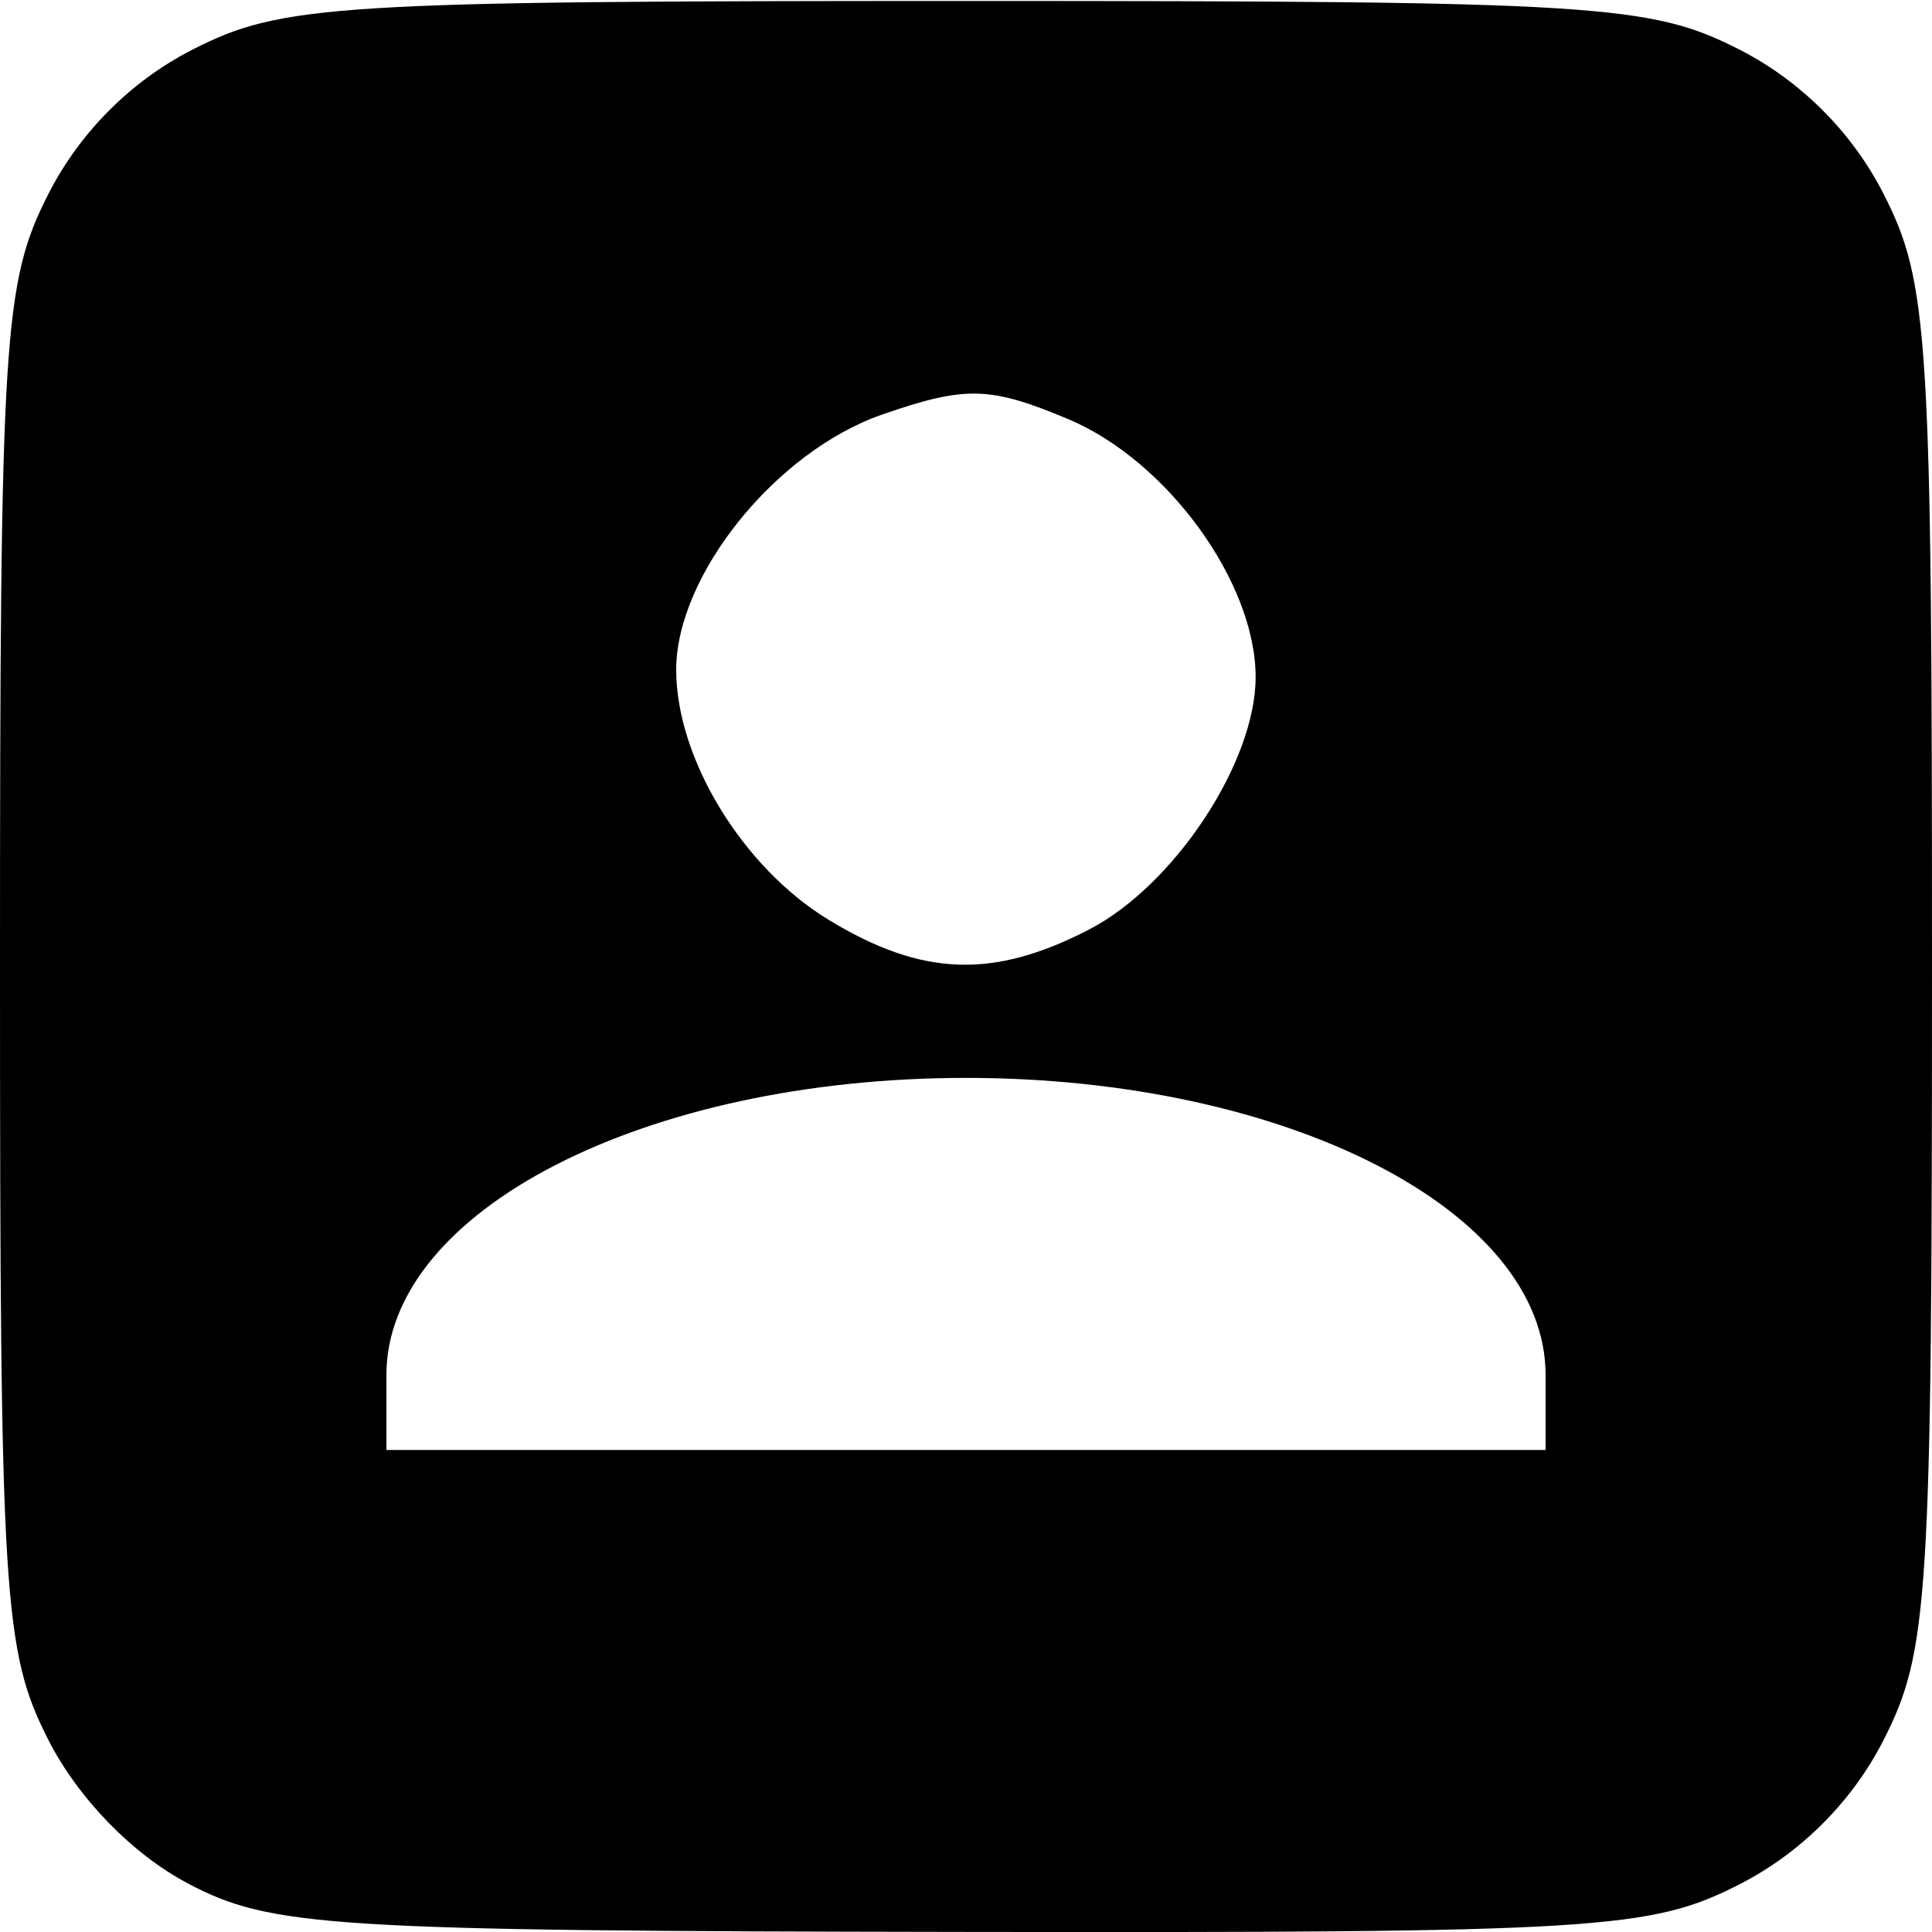
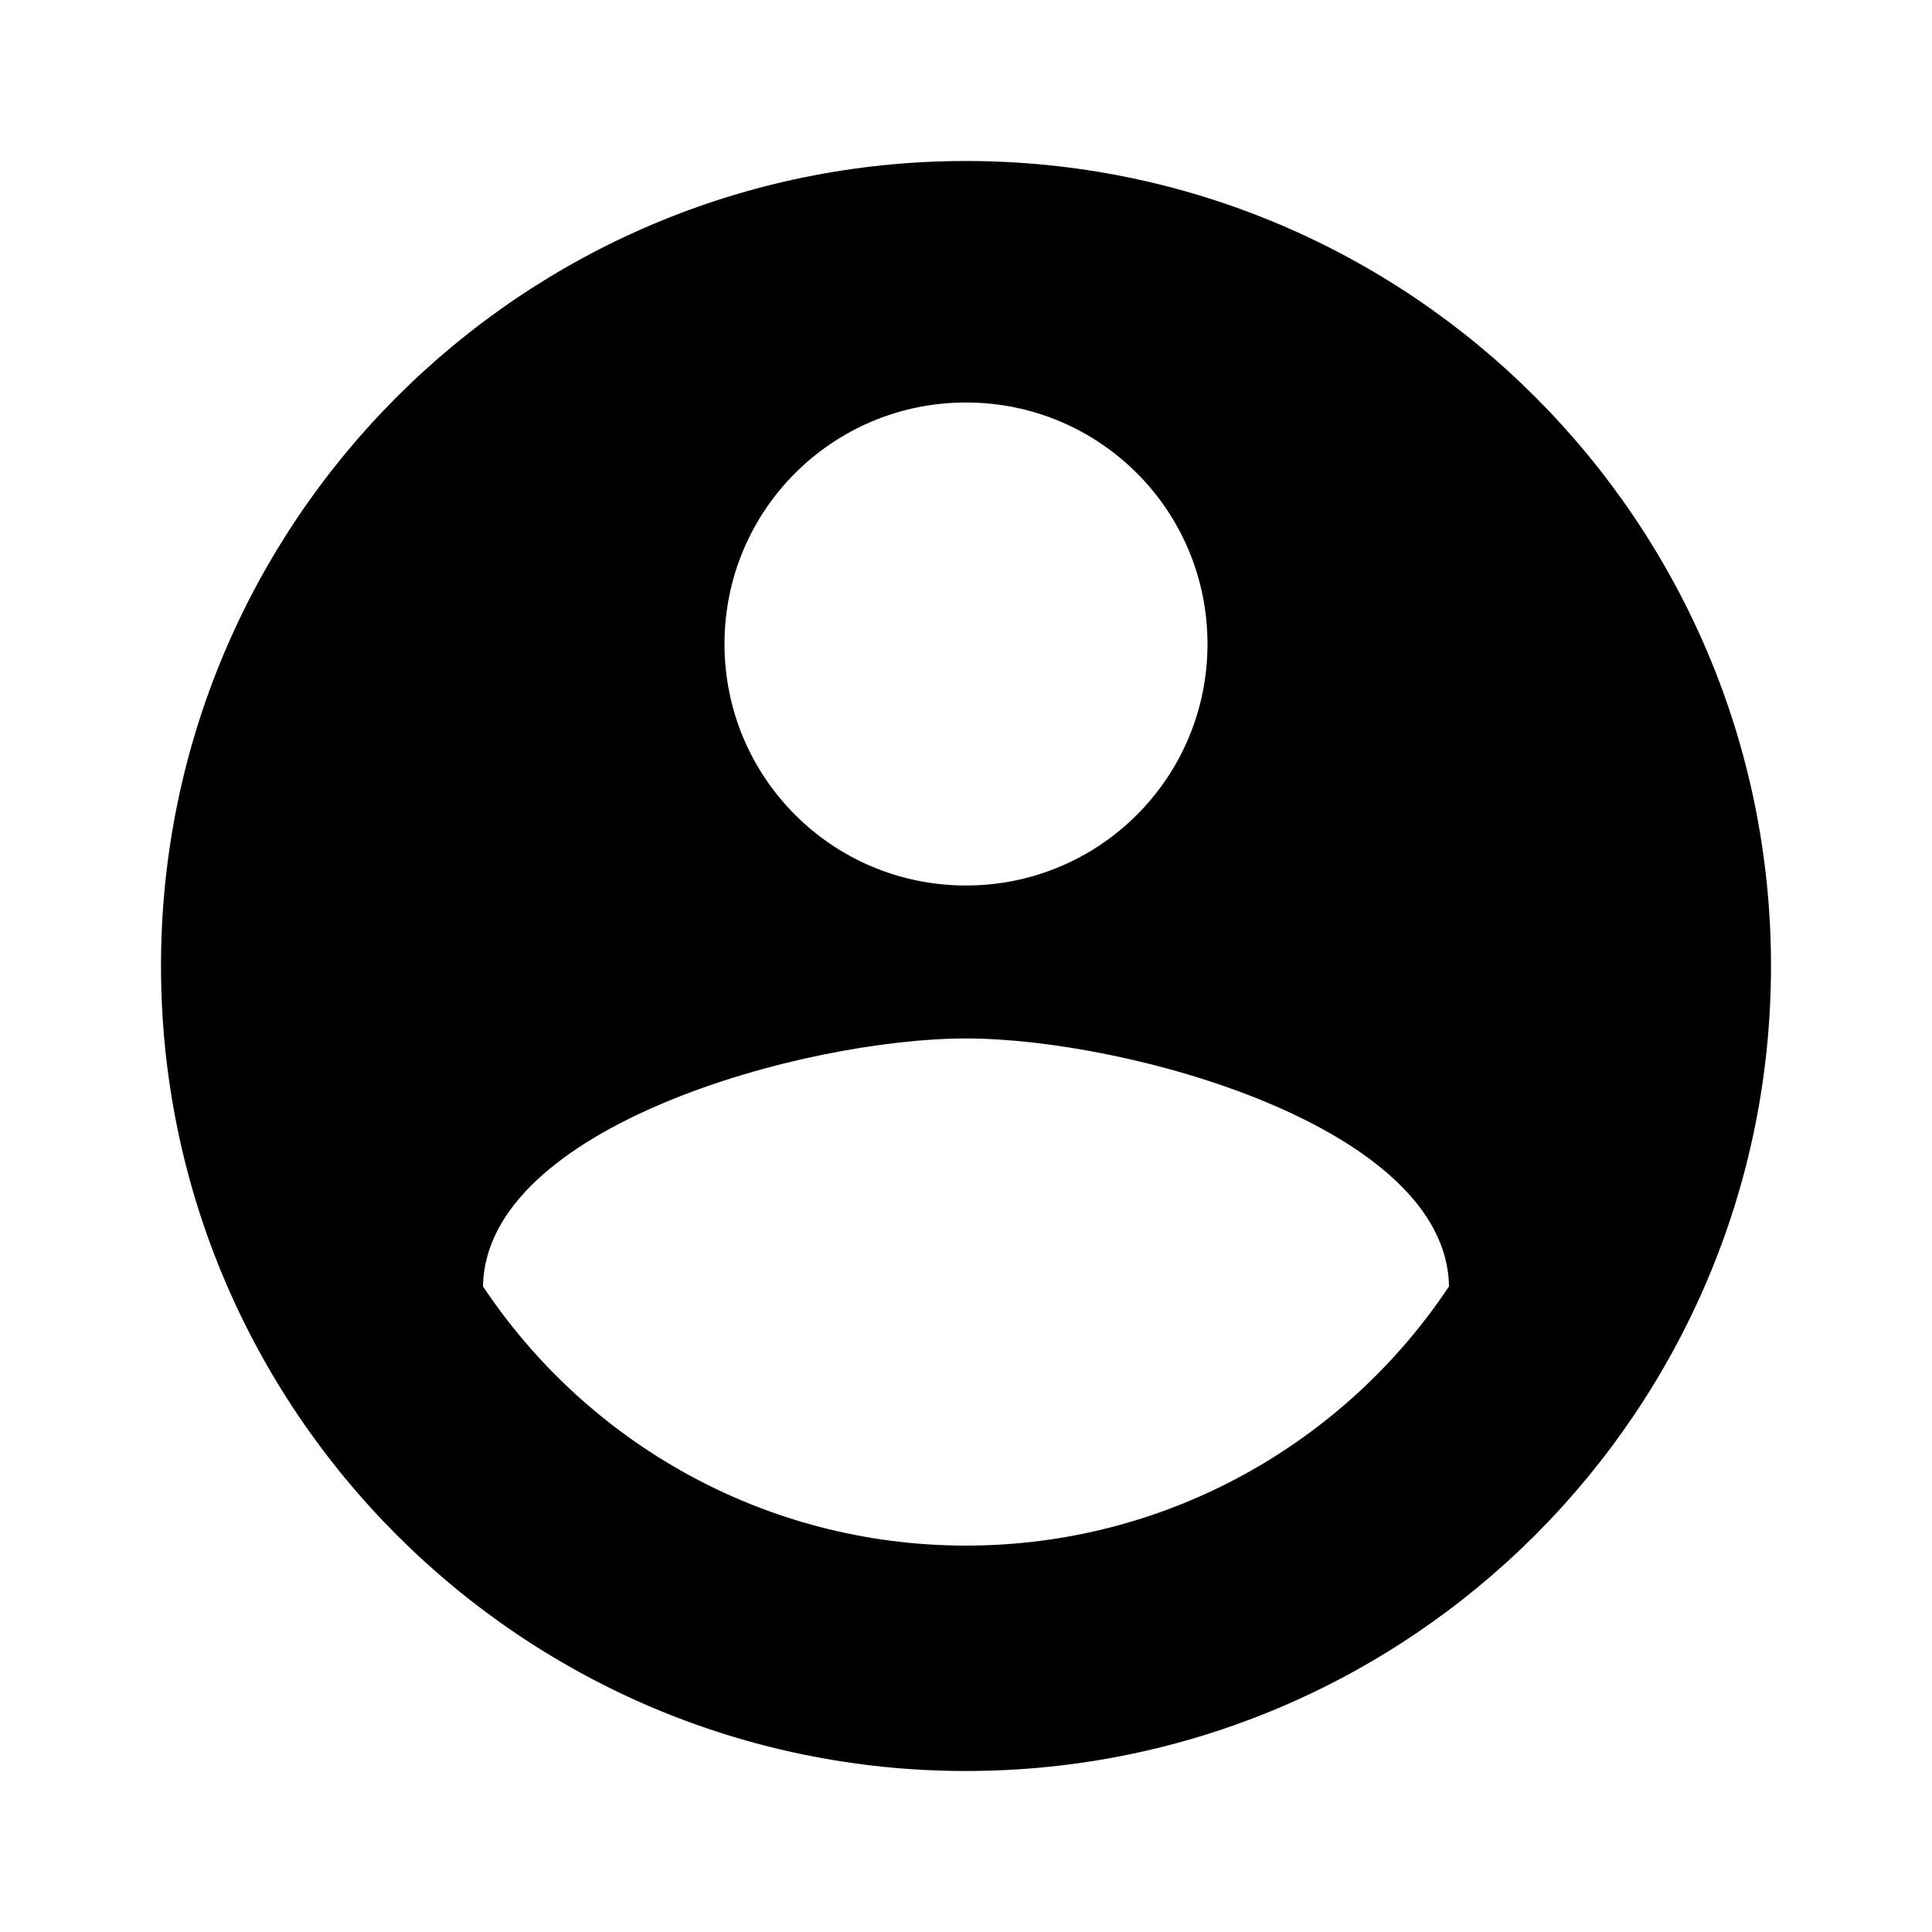
- <svg xmlns="http://www.w3.org/2000/svg" width="24" height="24" viewBox="0 0 24 24">
-   <path fill="black" d="M 2.328,23.393 C 1.643,23.031 0.972,22.341 0.603,21.618 0.041,20.516 0,19.859 0,12.012 0,4.161 0.041,3.507 0.604,2.404 0.993,1.642 1.63,1.004 2.392,0.616 3.496,0.053 4.149,0.012 12,0.012 c 7.851,0 8.504,0.041 9.608,0.604 0.762,0.389 1.399,1.026 1.788,1.788 C 23.959,3.507 24,4.161 24,12.012 c 0,7.851 -0.041,8.504 -0.604,9.608 -0.389,0.762 -1.026,1.399 -1.788,1.788 -1.106,0.564 -1.742,0.603 -9.671,0.591 -7.856,-0.012 -8.57,-0.057 -9.609,-0.605 z M 19.2,17.082 c 0,-2.043 -3.215,-3.692 -7.2,-3.692 C 8.015,13.39 4.8,15.039 4.8,17.082 v 0.93 h 7.2 7.2 z m -5.672,-5.535 c 1.06,-0.548 2.07,-2.078 2.07,-3.135 0,-1.178 -1.098,-2.689 -2.329,-3.206 -0.973,-0.408 -1.273,-0.416 -2.309,-0.057 -1.319,0.457 -2.56,1.995 -2.56,3.172 0,1.101 0.823,2.453 1.89,3.103 1.16,0.707 2.044,0.741 3.239,0.123 z" />
+ <svg xmlns="http://www.w3.org/2000/svg" height="24px" viewBox="0 0 24 24" width="24px" fill="#000000">
+   <path d="M0 0h24v24H0V0z" fill="none" />
+   <path d="M12 2C6.48 2 2 6.48 2 12s4.48 10 10 10 10-4.48 10-10S17.52 2 12 2zm0 3c1.66 0 3 1.34 3 3s-1.34 3-3 3-3-1.34-3-3 1.34-3 3-3zm0 14.2c-2.5 0-4.71-1.28-6-3.22.03-1.99 4-3.08 6-3.08 1.99 0 5.97 1.09 6 3.08-1.29 1.94-3.5 3.22-6 3.22z" />
</svg>
